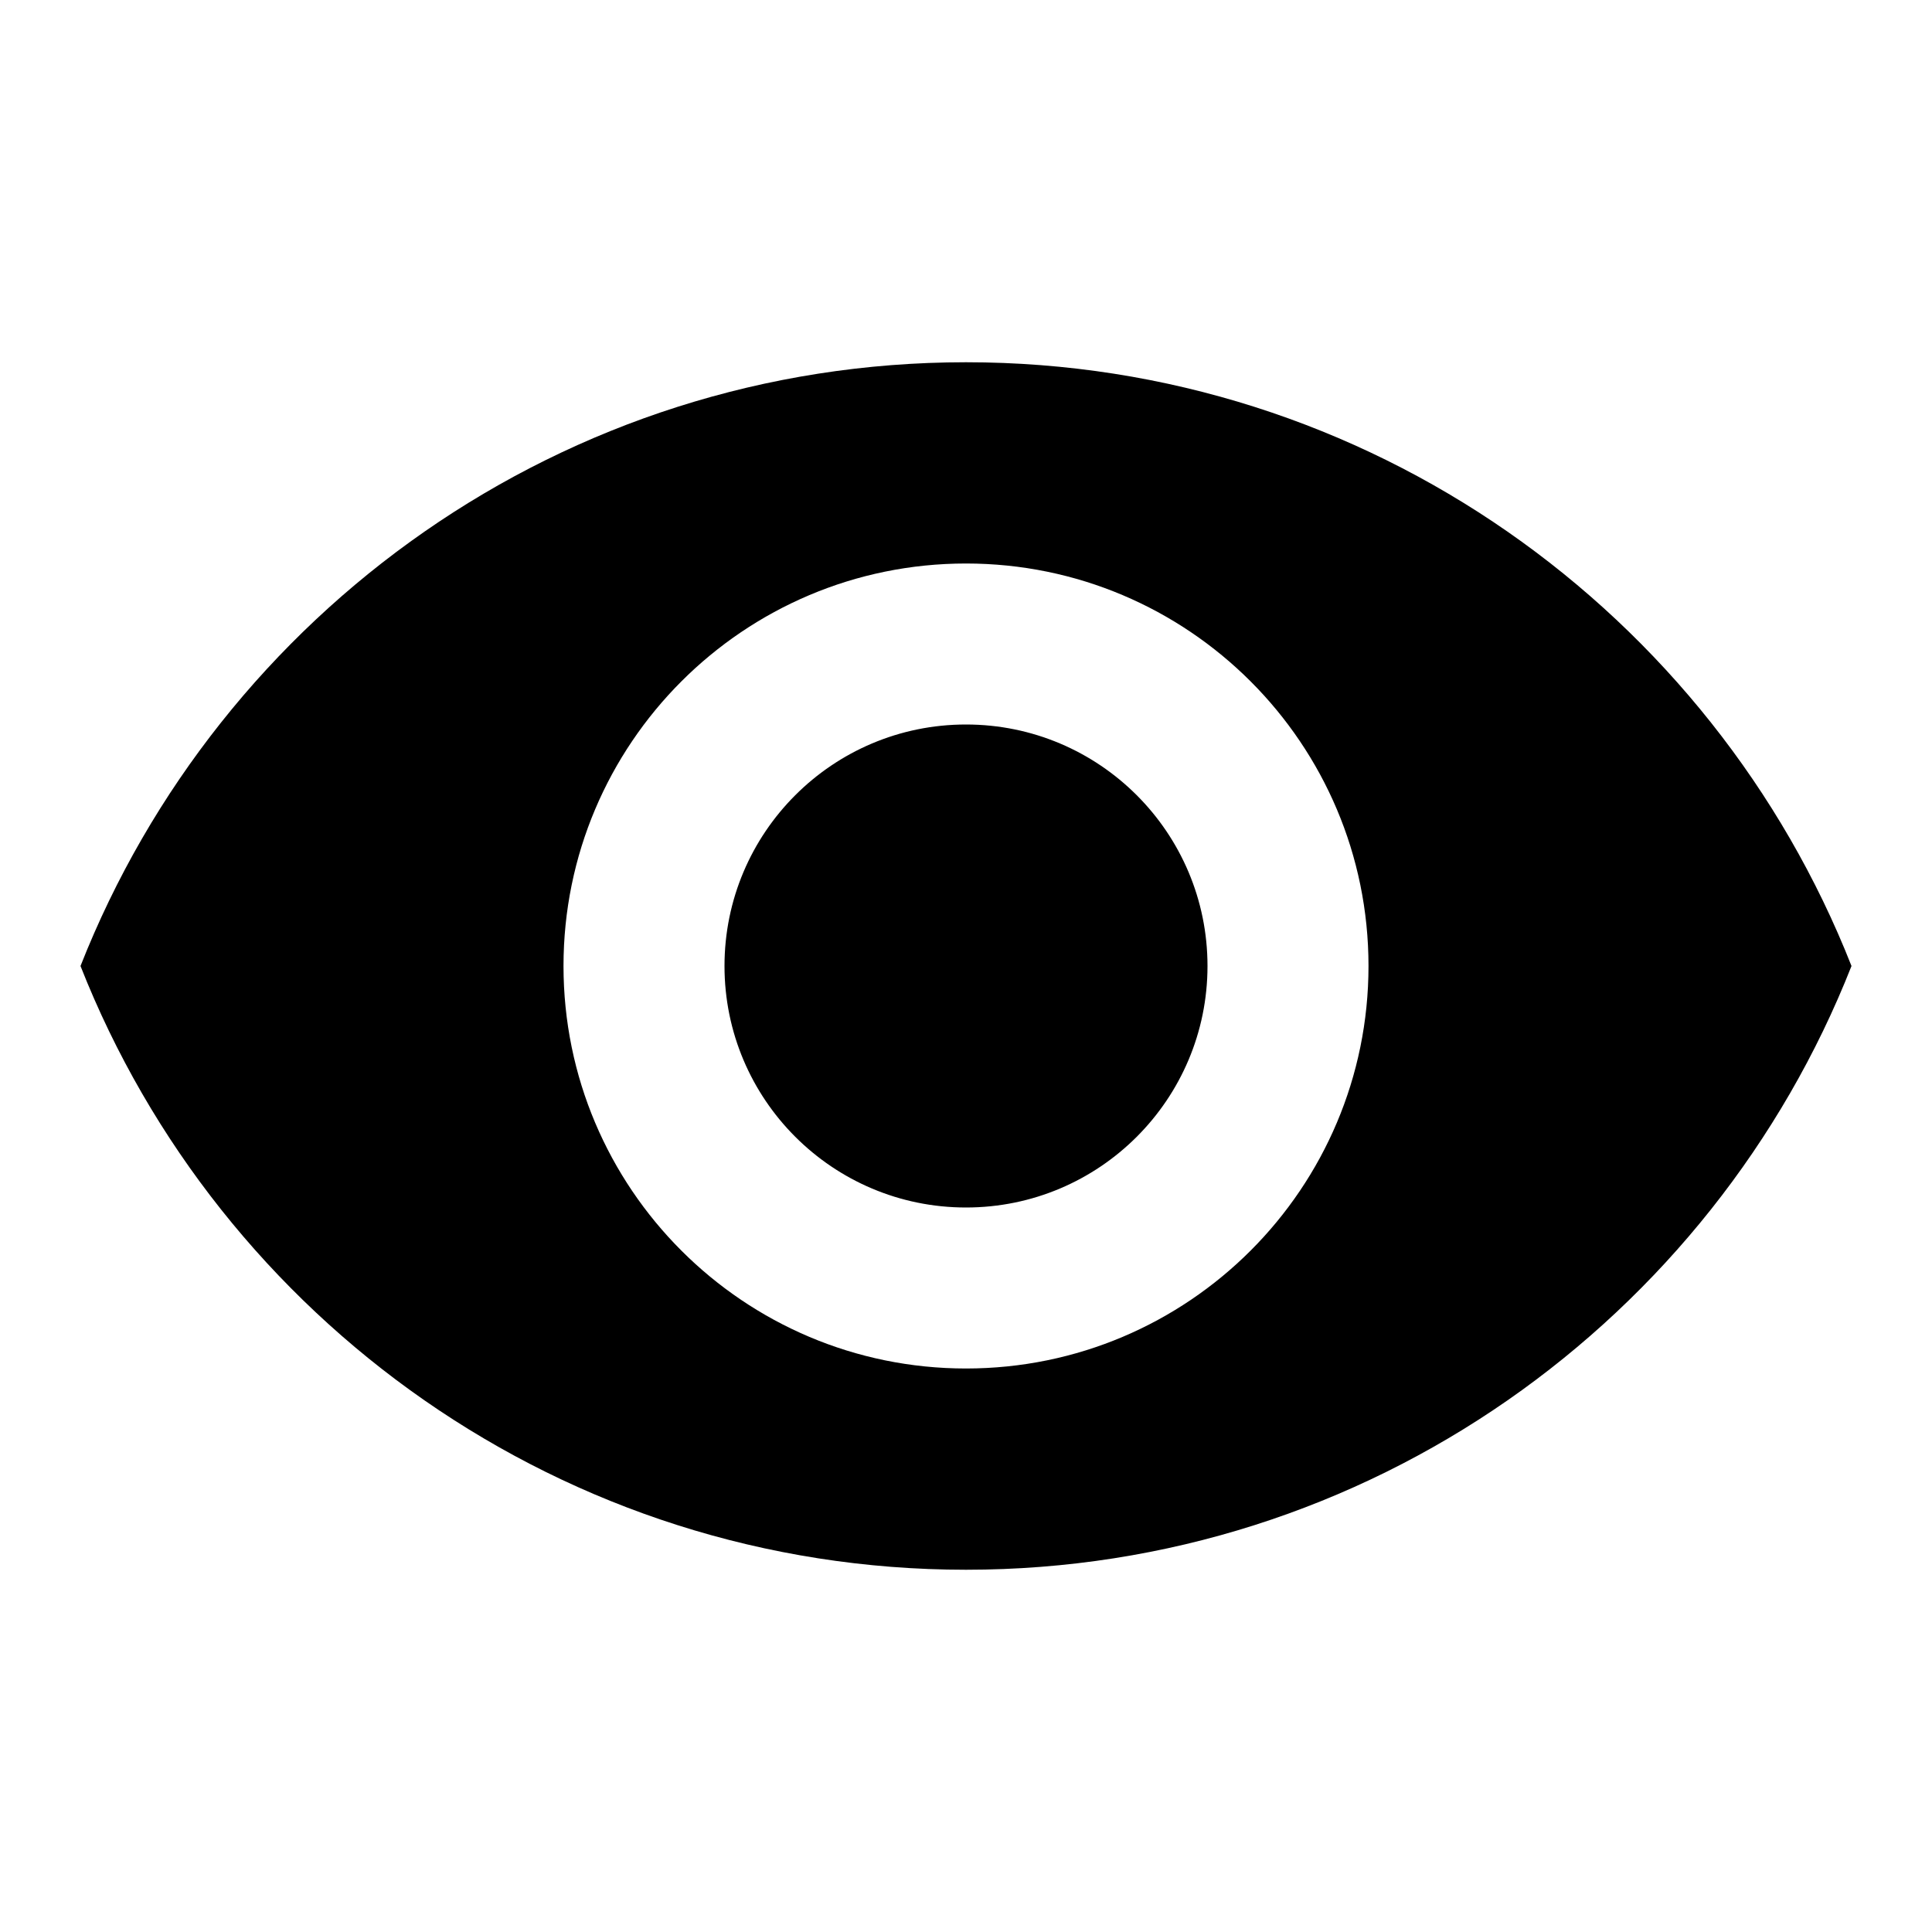
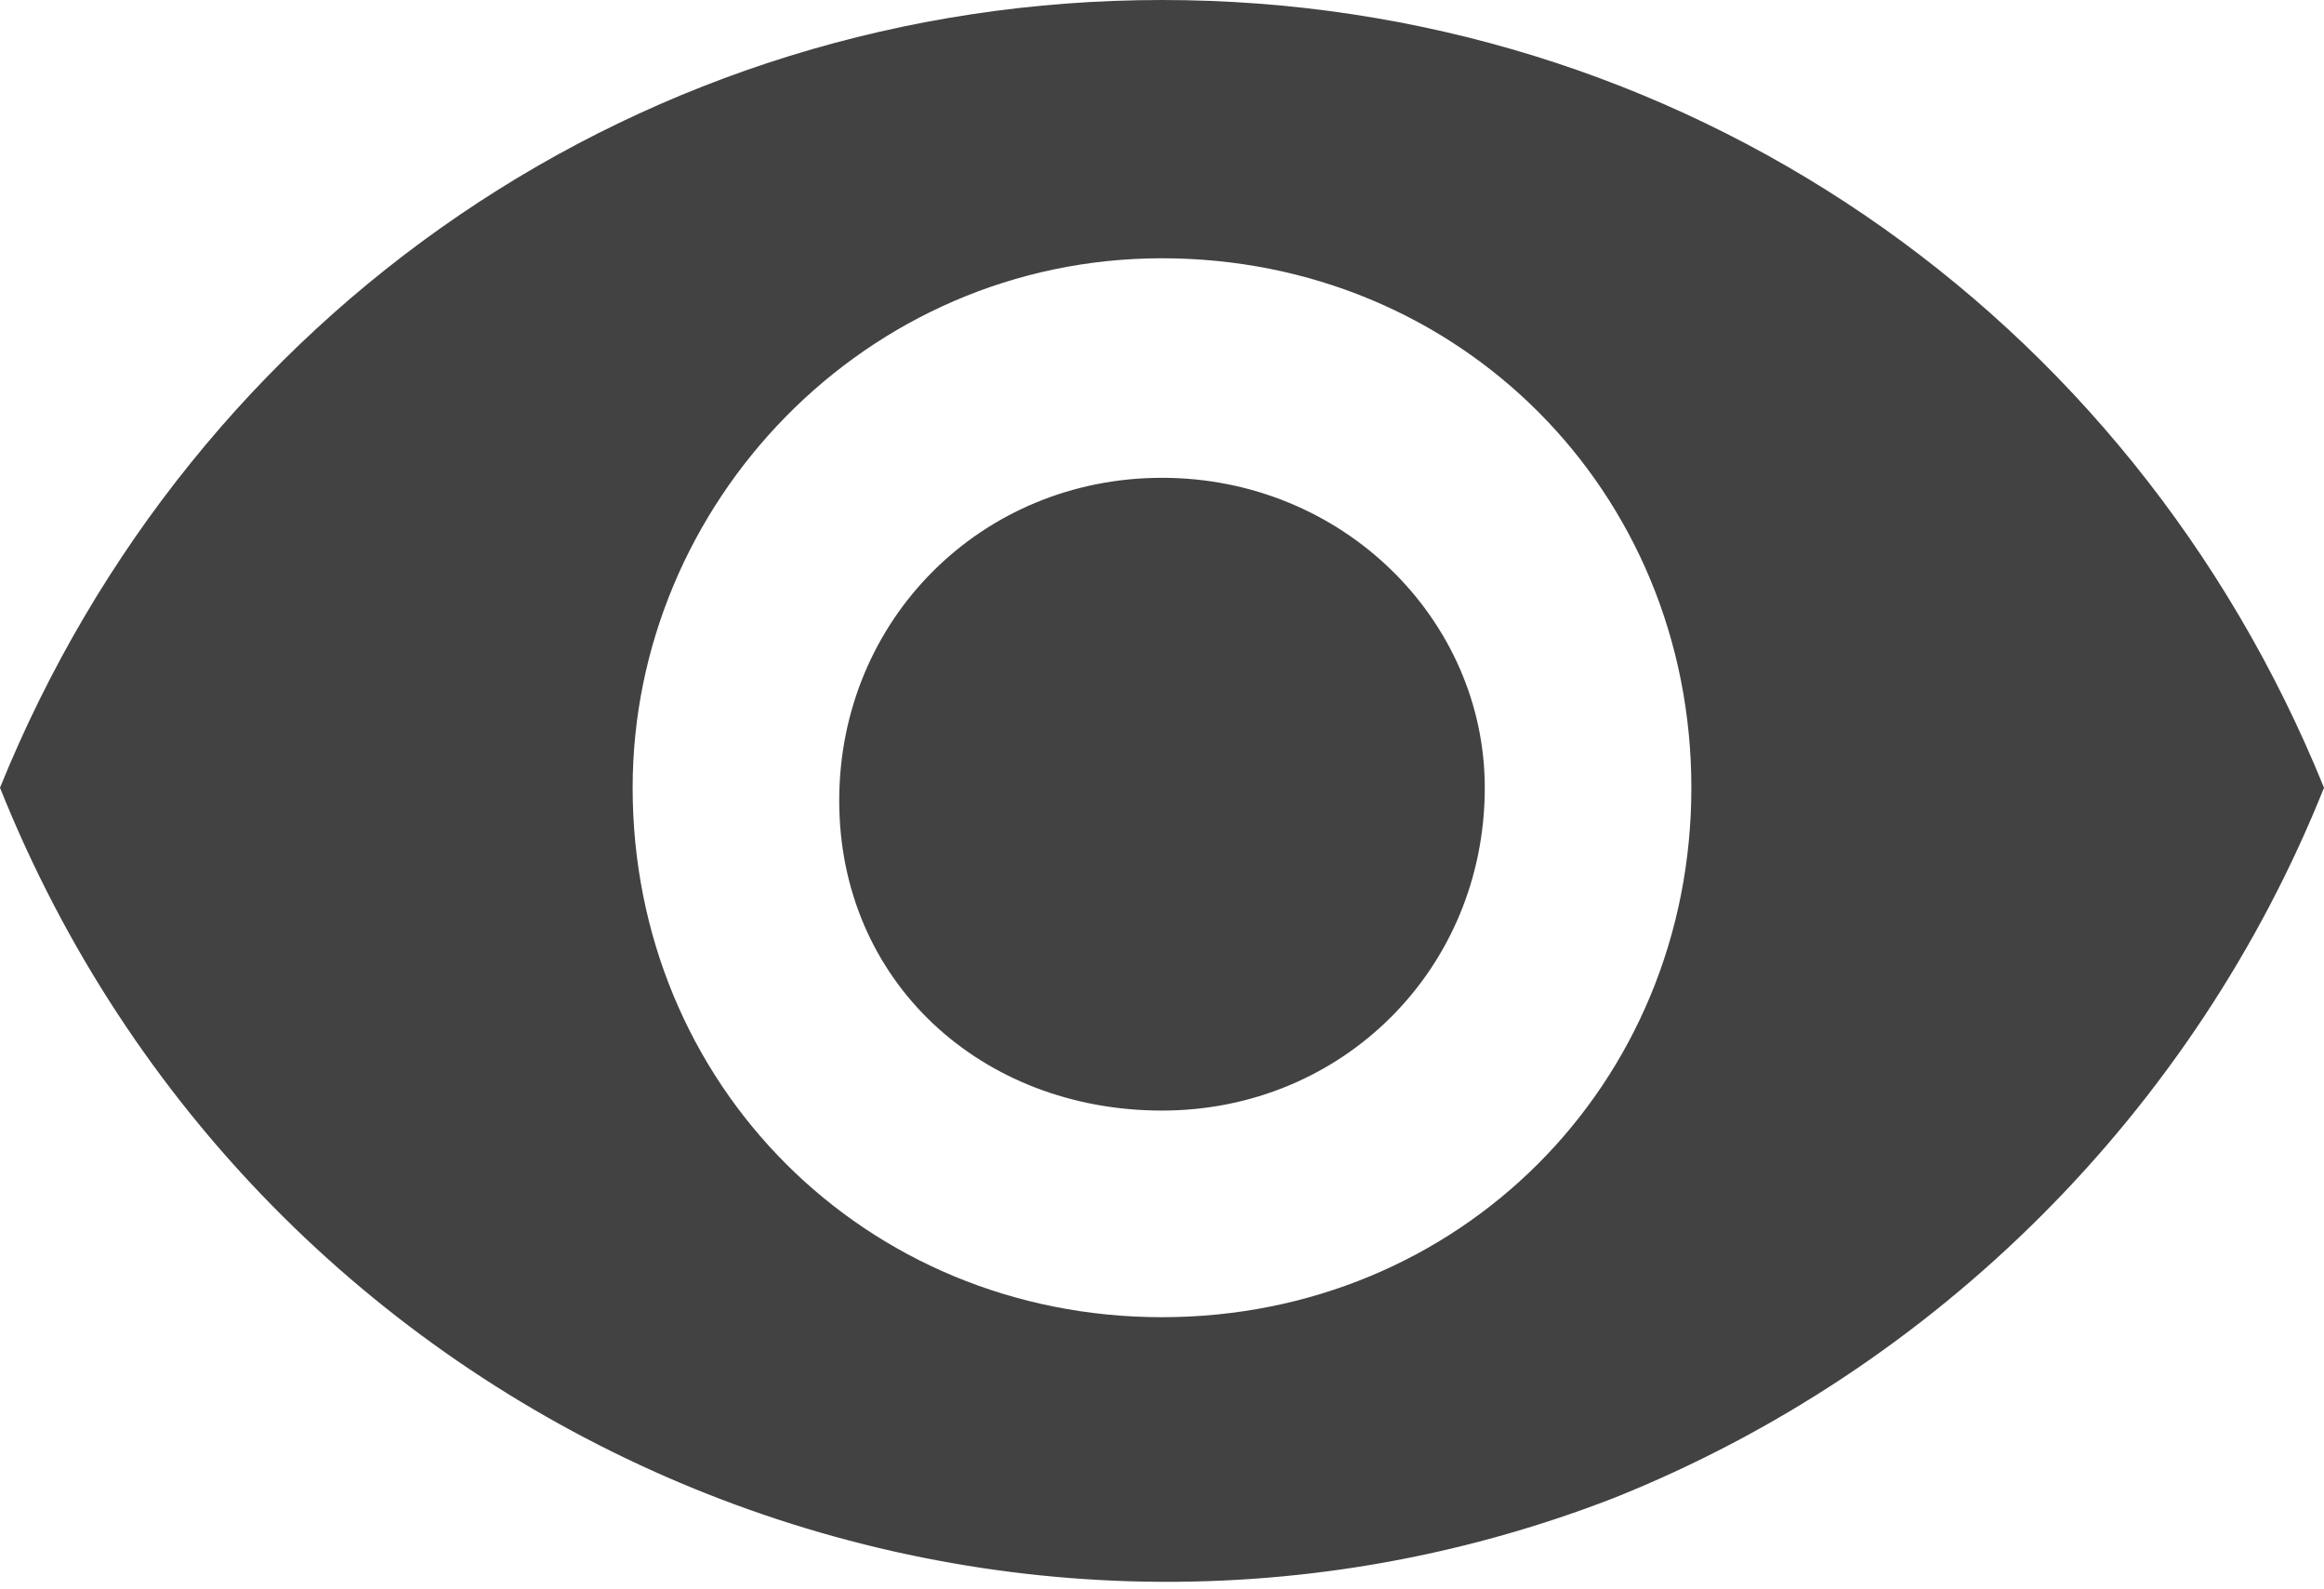
- <svg xmlns="http://www.w3.org/2000/svg" version="1.1" width="24" height="24" viewBox="0 0 24 24">
-   <path d="M12,9A3,3 0 0,0 9,12A3,3 0 0,0 12,15A3,3 0 0,0 15,12A3,3 0 0,0 12,9M12,17A5,5 0 0,1 7,12A5,5 0 0,1 12,7A5,5 0 0,1 17,12A5,5 0 0,1 12,17M12,4.5C7,4.5 2.73,7.61 1,12C2.73,16.39 7,19.5 12,19.5C17,19.5 21.27,16.39 23,12C21.27,7.61 17,4.5 12,4.5Z" />
+ <svg xmlns="http://www.w3.org/2000/svg" version="1.1" id="Layer_1" x="0px" y="0px" viewBox="0 0 18 12.3" style="enable-background:new 0 0 18 12.3;" xml:space="preserve">
+   <style type="text/css">
+ 	.st0{fill:#424242;}
+ </style>
+   <g>
+     <path class="st0" d="M9,3.7c-1.4,0-2.5,1.1-2.5,2.5S7.6,8.6,9,8.6s2.5-1.1,2.5-2.5l0,0C11.5,4.8,10.4,3.7,9,3.7 M9,10.2   c-2.3,0-4.1-1.8-4.1-4.1C4.9,3.9,6.7,2,9,2c2.3,0,4.1,1.8,4.1,4.1l0,0C13.1,8.4,11.3,10.2,9,10.2 M9,0C5,0,1.5,2.4,0,6.1   c2,5,7.6,7.4,12.5,5.5c2.5-1,4.5-3,5.5-5.5C16.5,2.4,13,0,9,0z" />
+   </g>
</svg>
